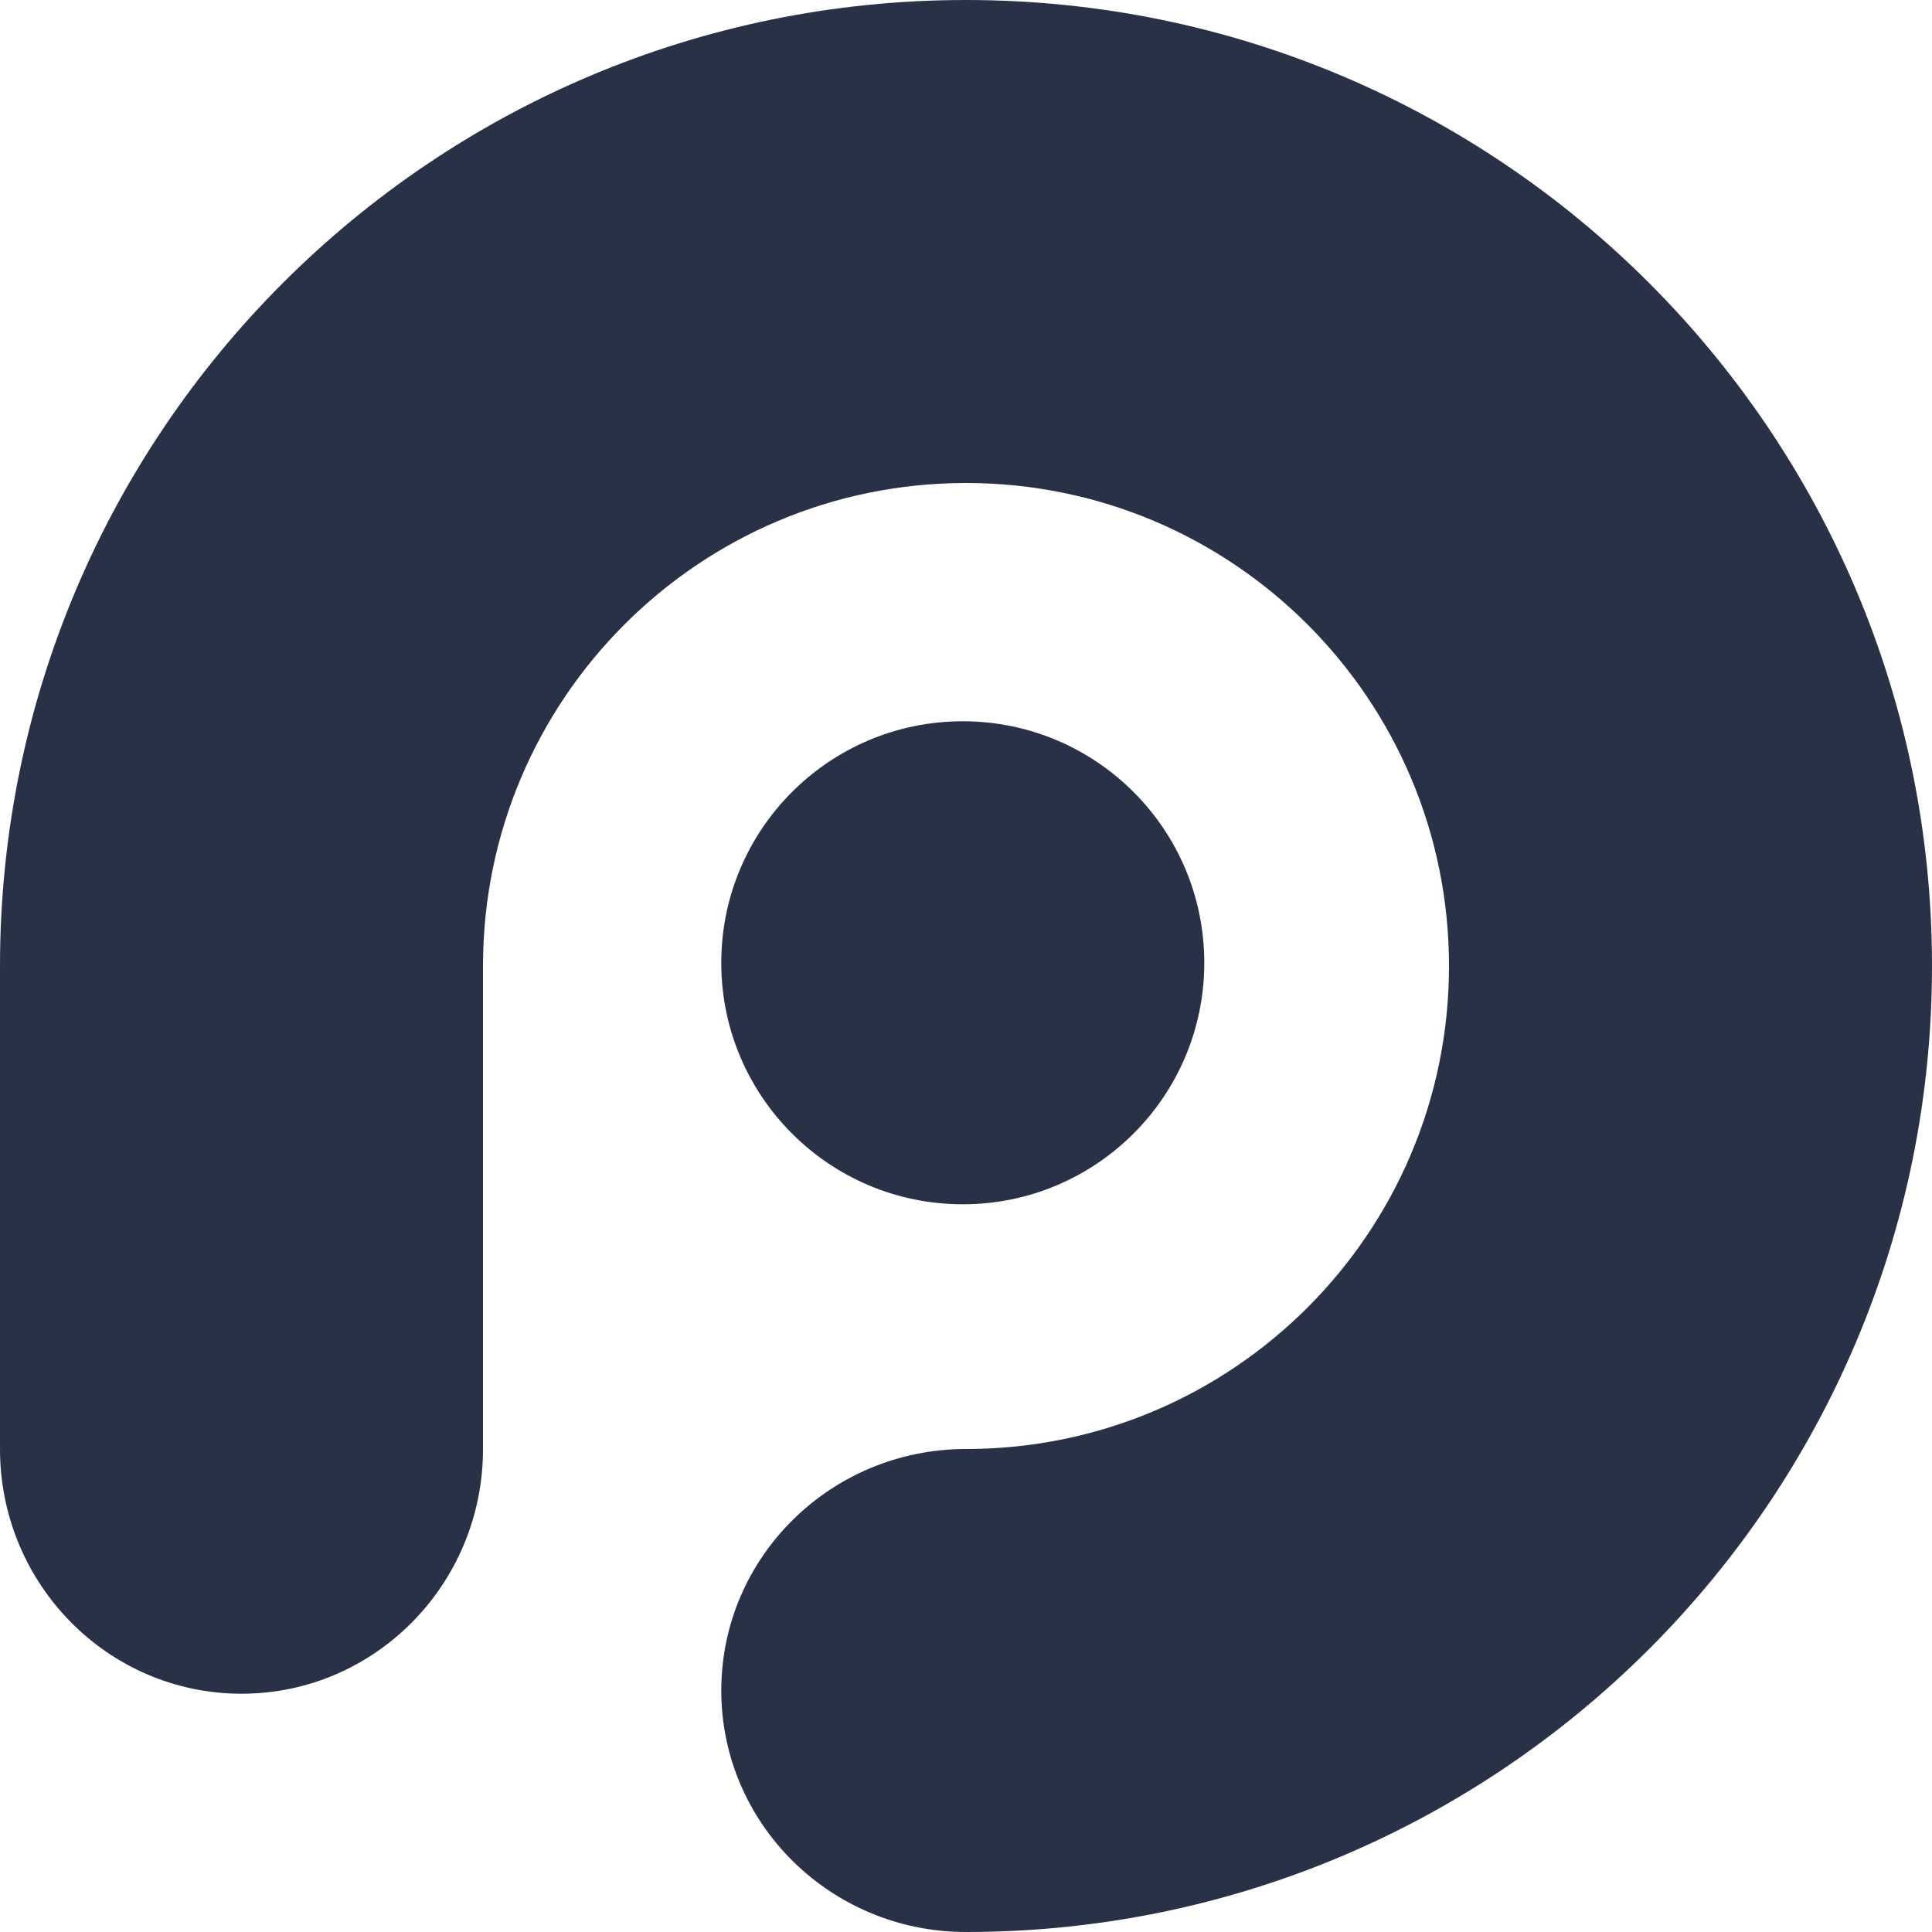
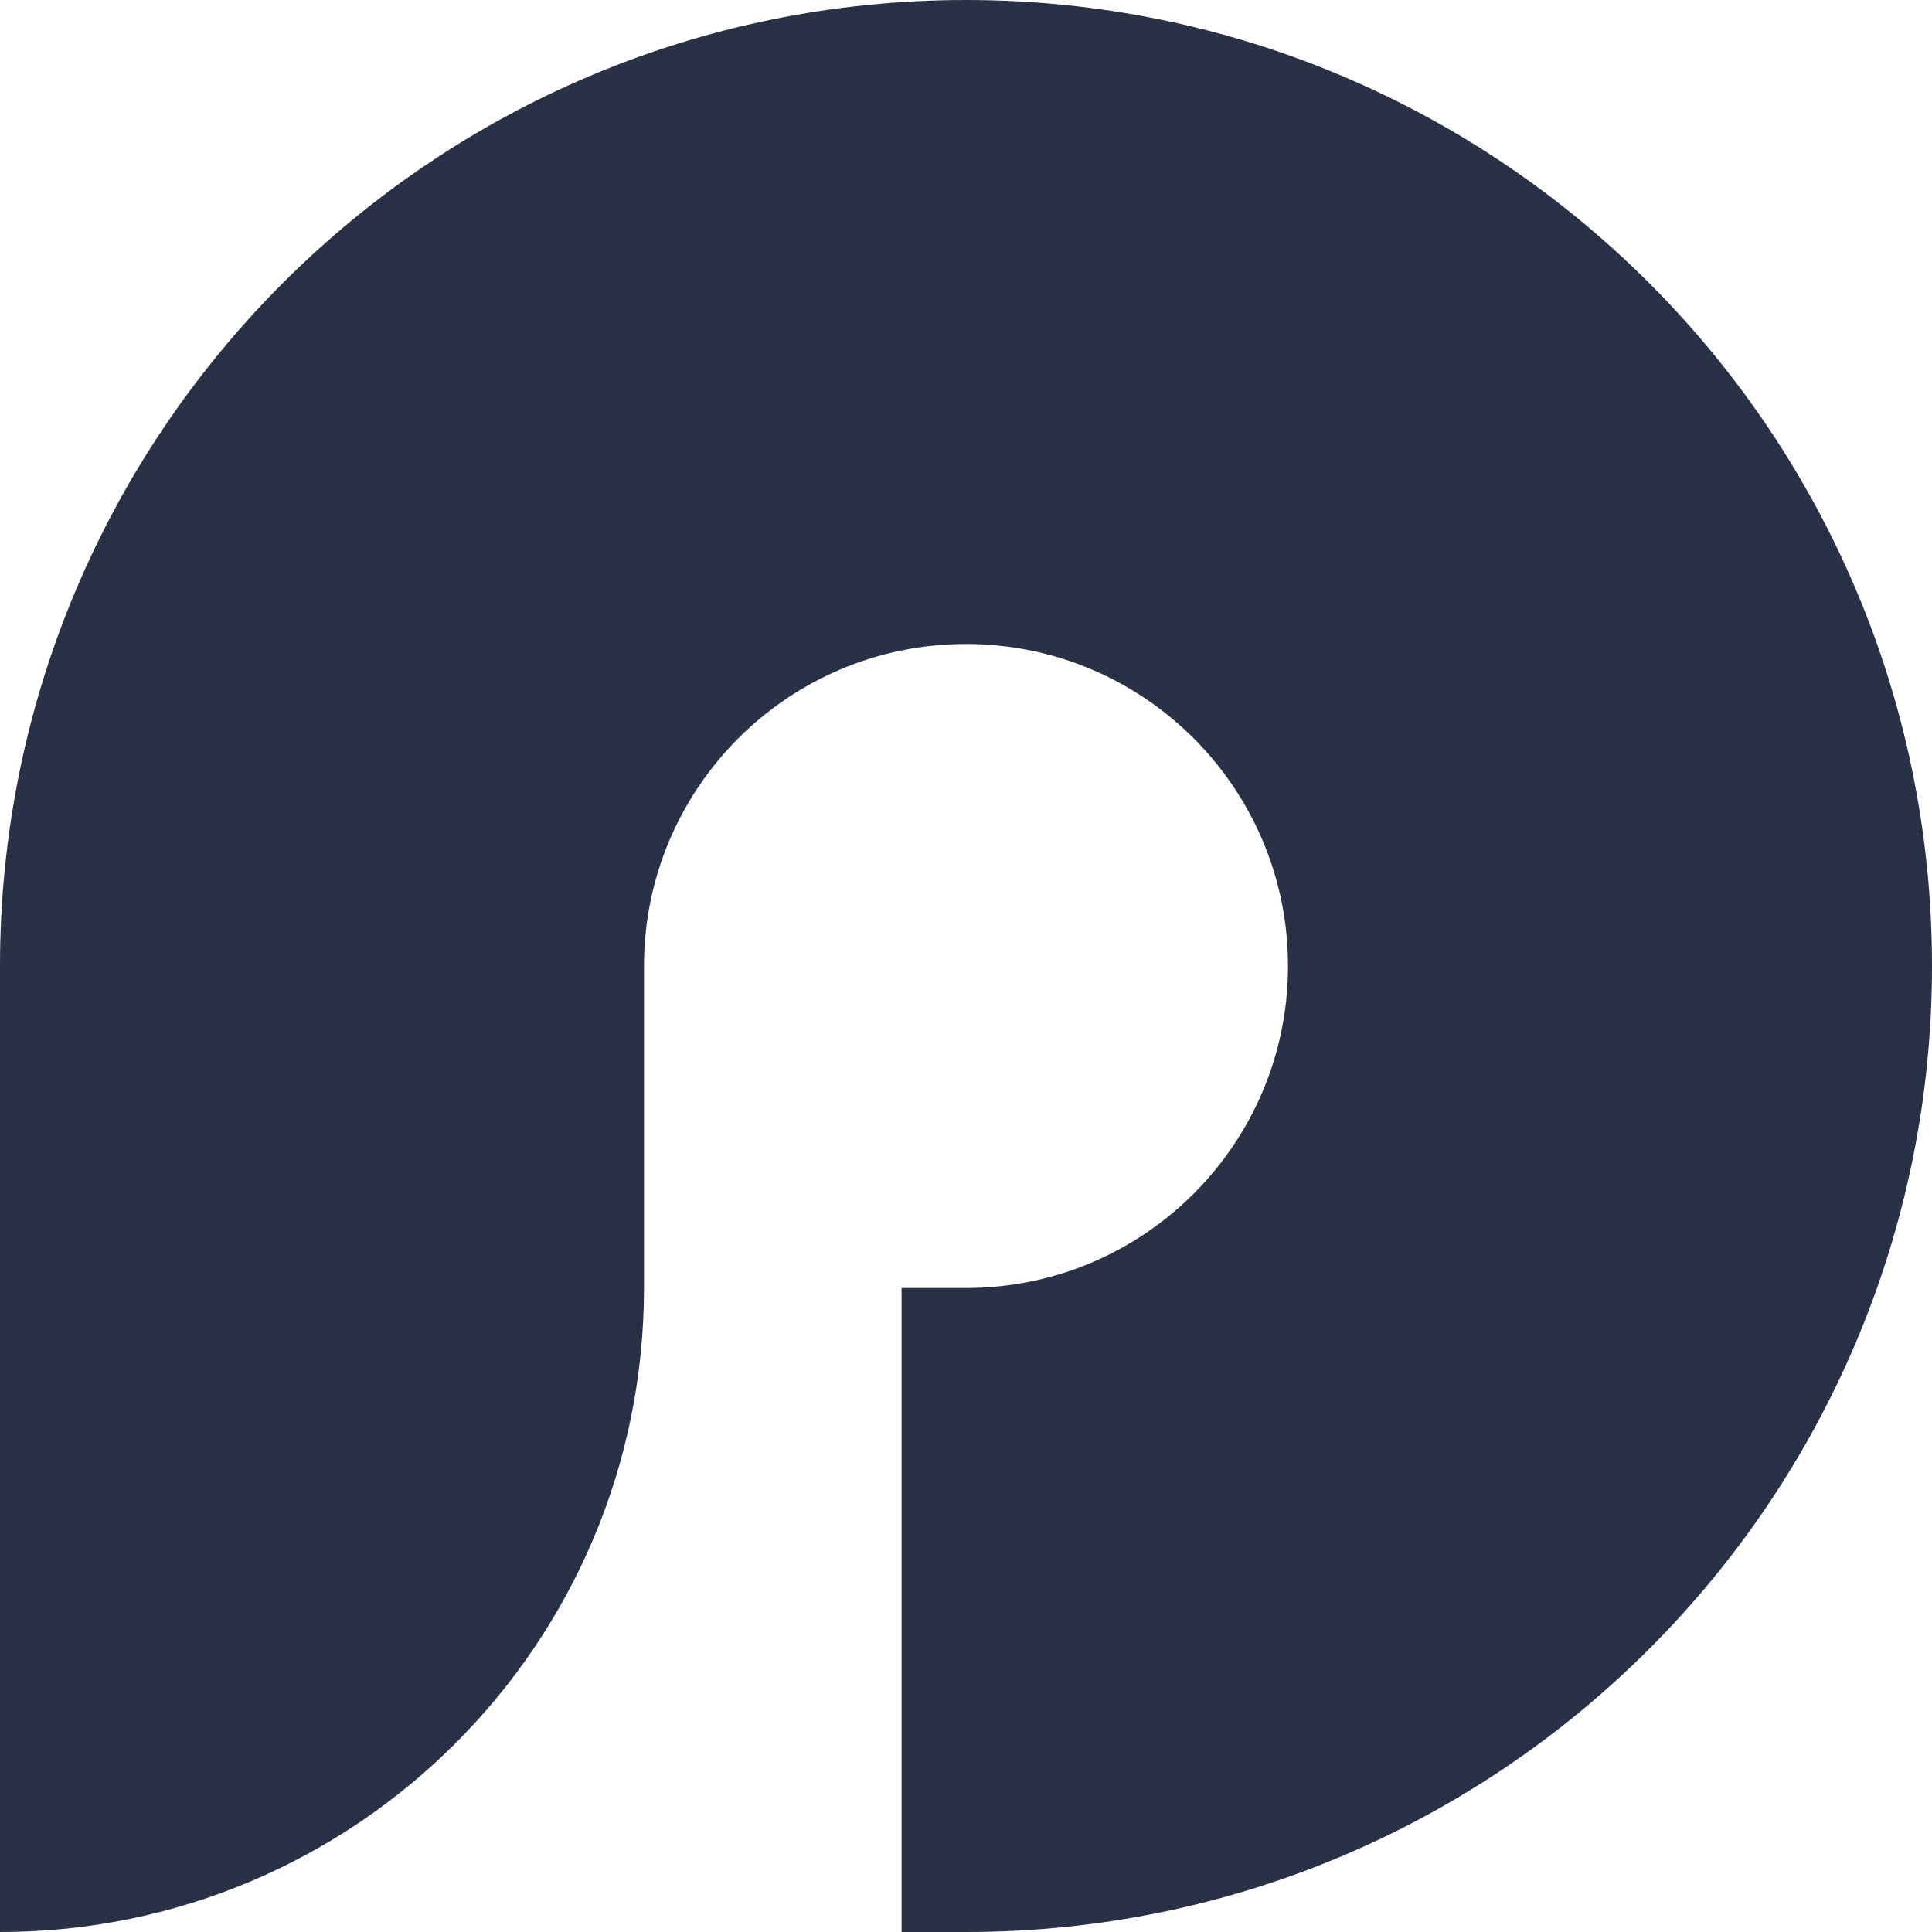
<svg xmlns="http://www.w3.org/2000/svg" width="300" height="300" viewBox="0 0 300 300" fill="none">
-   <path fill-rule="evenodd" clip-rule="evenodd" d="M150 300C232.843 300 300 232.843 300 150C300 67.157 232.843 0 150 0C67.157 0 0 67.157 0 150V225C0 245.987 16.789 263 37.5 263C58.211 263 75 245.987 75 225V150C75 108.579 108.579 75 150 75C191.421 75 225 108.579 225 150C225 191.421 191.421 225 150 225C129.013 225 112 241.789 112 262.5C112 283.211 129.013 300 150 300ZM149.5 187C170.211 187 187 170.211 187 149.5C187 128.789 170.211 112 149.5 112C128.789 112 112 128.789 112 149.5C112 170.211 128.789 187 149.5 187Z" fill="#293147" />
+   <path fill-rule="evenodd" clip-rule="evenodd" d="M150 300C232.843 300 300 232.843 300 150C300 67.157 232.843 0 150 0C67.157 0 0 67.157 0 150V200V300C55.228 300 100 255.229 100 200V150C100 122.386 122.386 100 150 100C177.614 100 200 122.386 200 150C200 177.614 177.614 200 150 200H140V300H150Z" fill="#293147" />
</svg>
